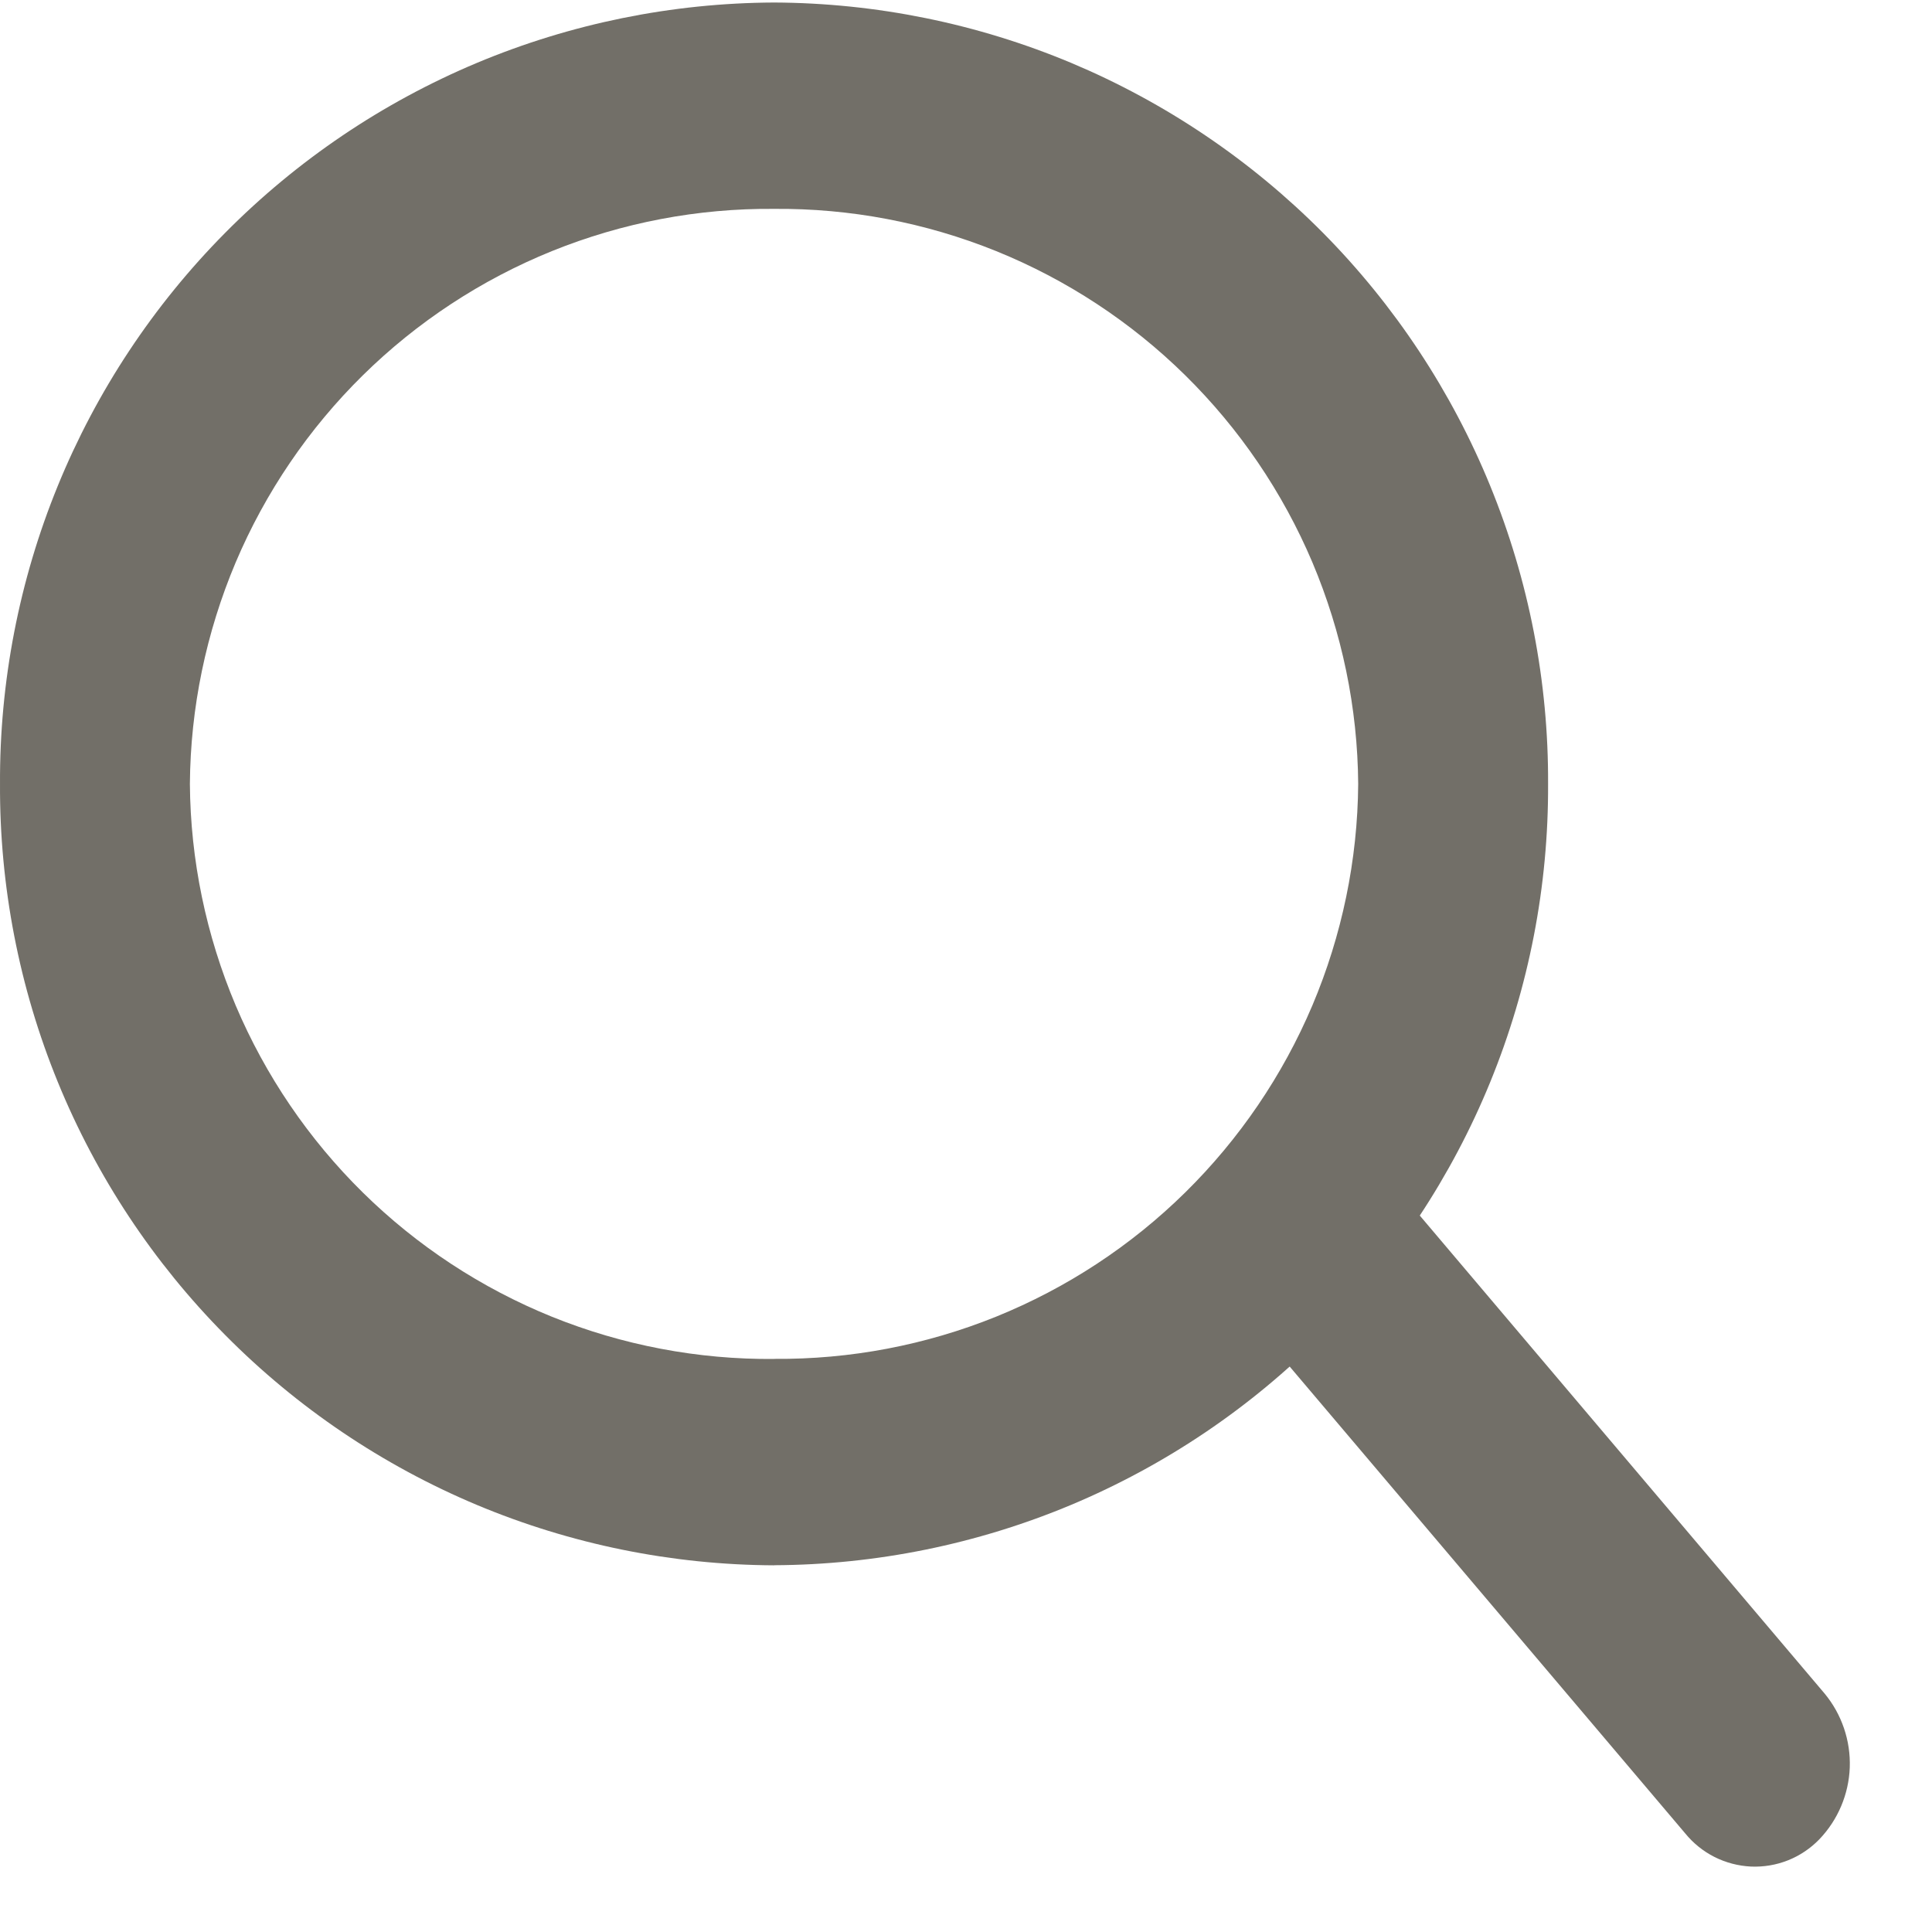
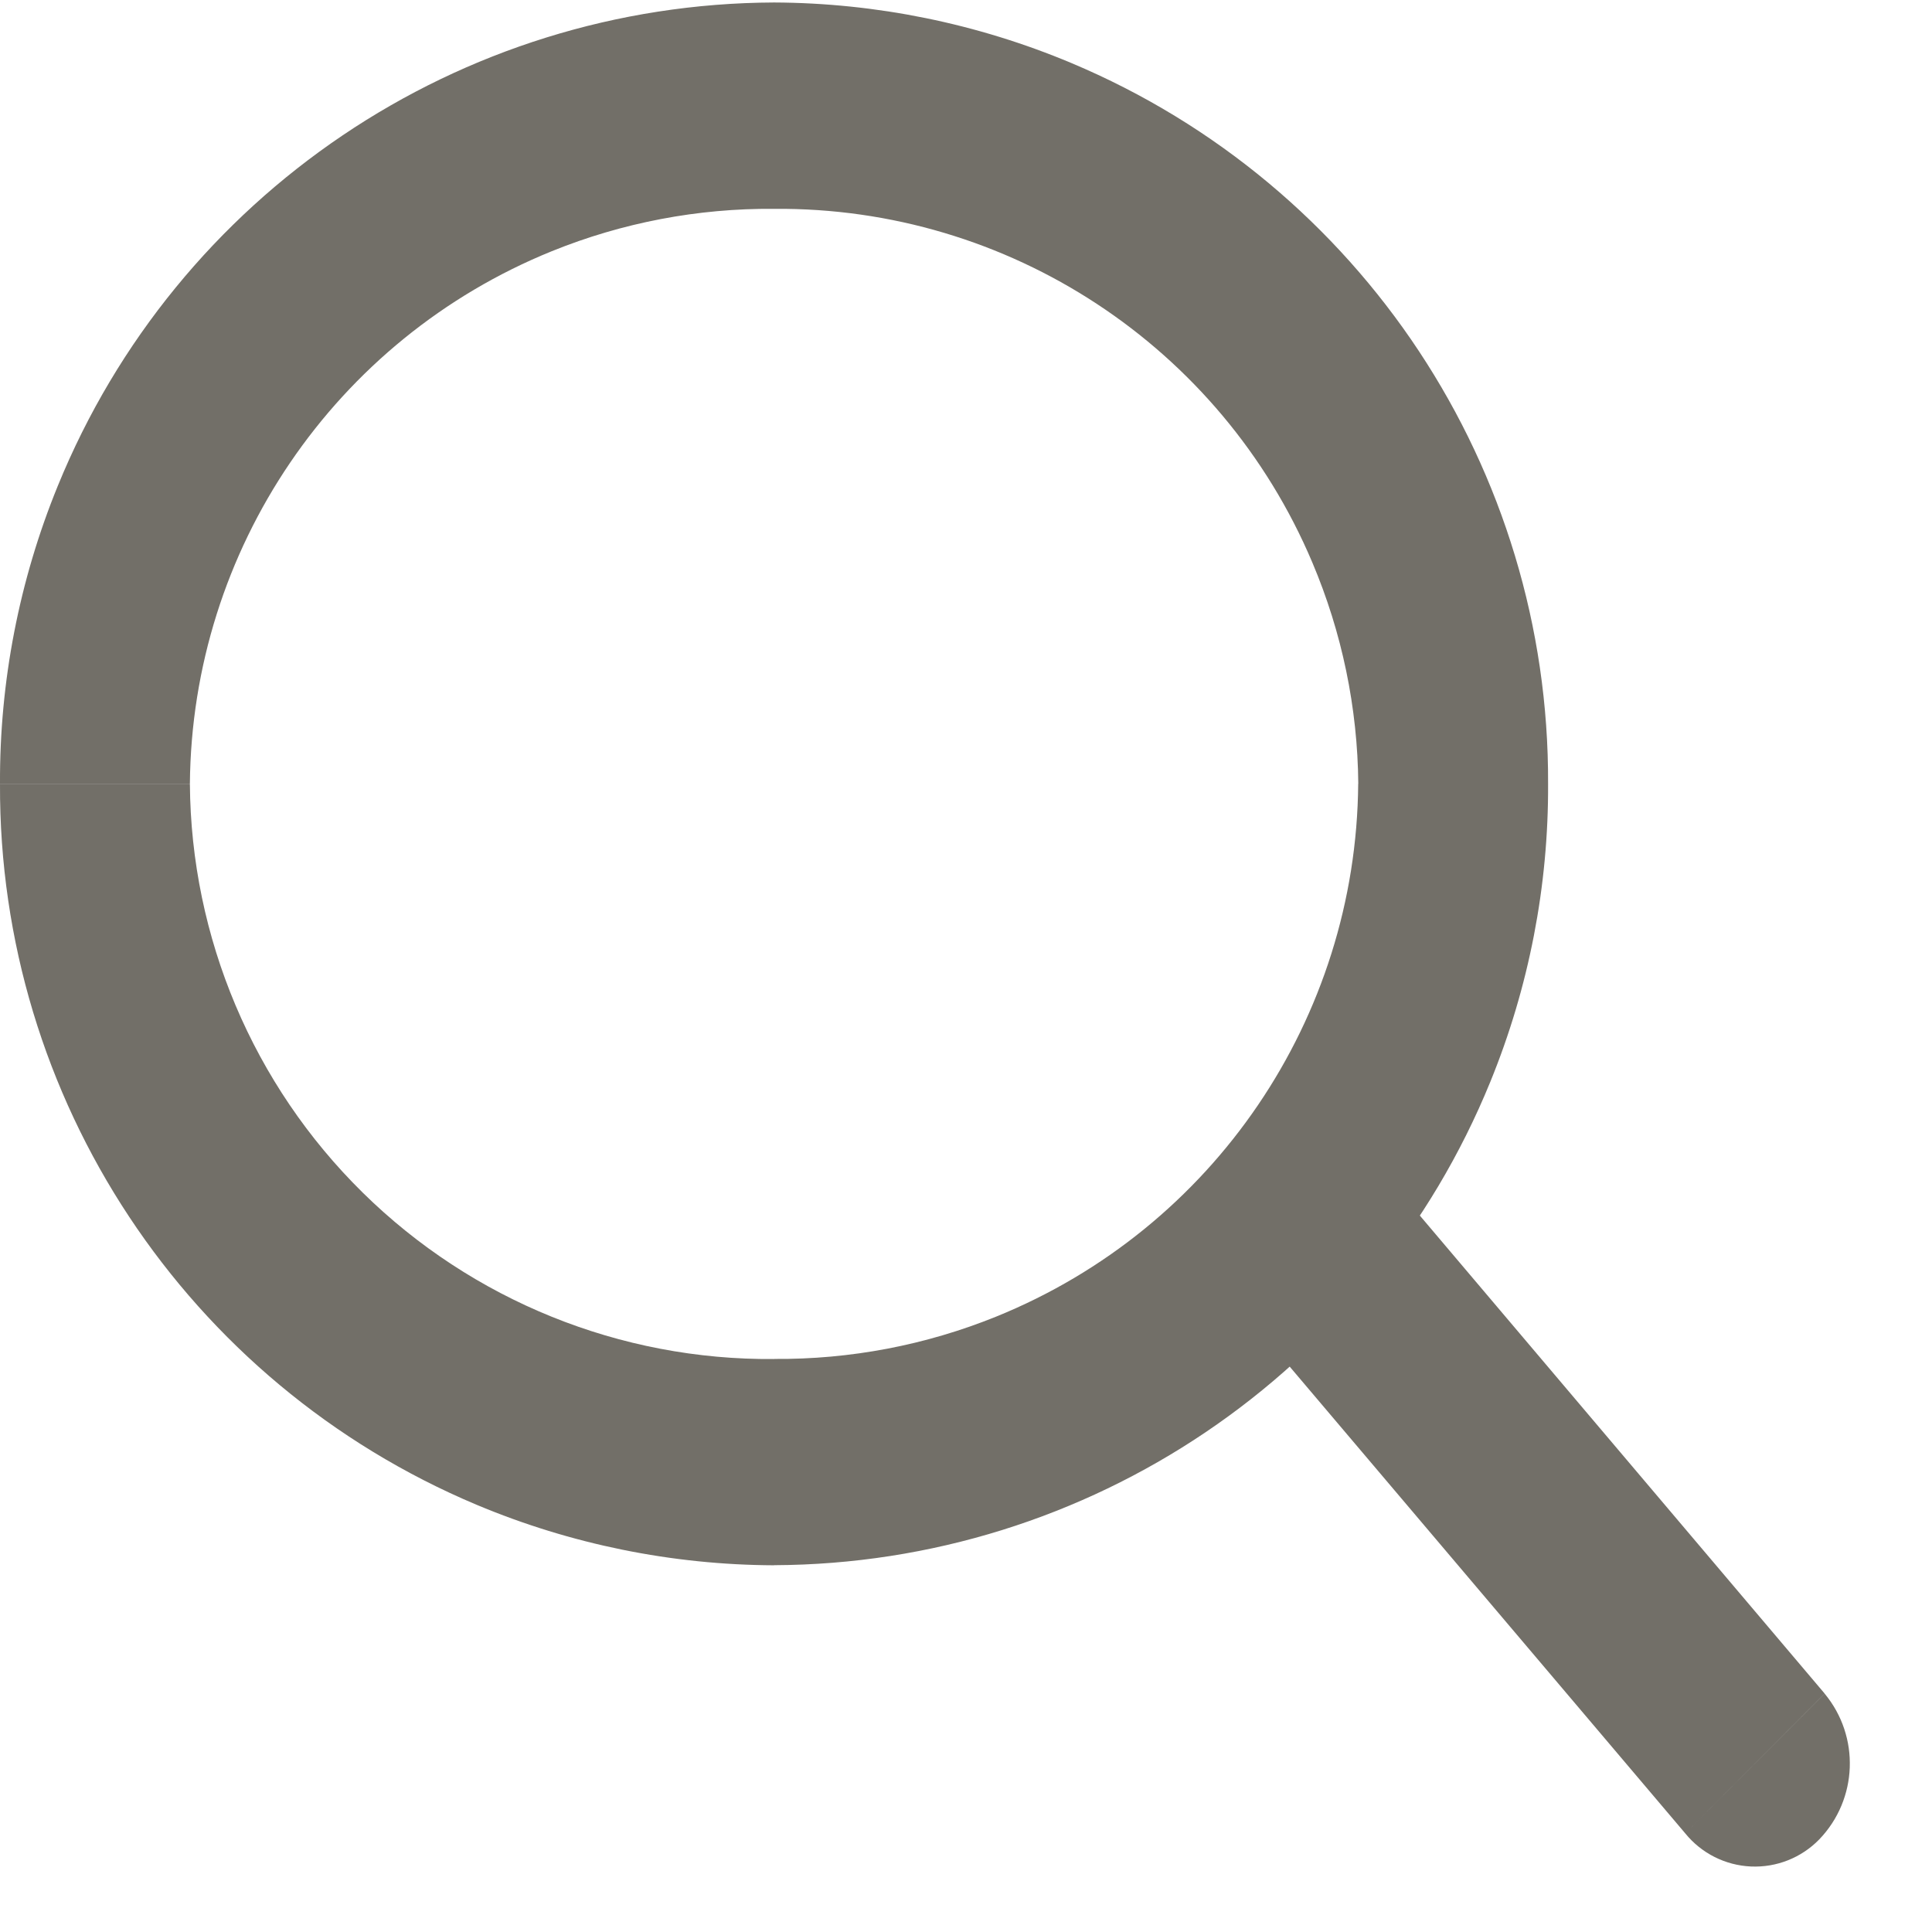
- <svg xmlns="http://www.w3.org/2000/svg" width="21" height="21" viewBox="0 0 21 21" fill="none">
-   <path d="M8.414 16.986C9.523 16.981 10.621 16.758 11.645 16.329C12.669 15.899 13.598 15.272 14.379 14.483C15.16 13.695 15.779 12.76 16.199 11.732C16.619 10.704 16.832 9.603 16.827 8.493H14.763C14.757 9.32 14.587 10.139 14.265 10.901C13.942 11.663 13.472 12.354 12.883 12.934C12.293 13.515 11.595 13.973 10.828 14.284C10.061 14.594 9.241 14.75 8.414 14.743V16.986ZM16.827 8.493C16.832 7.382 16.618 6.282 16.198 5.254C15.778 4.226 15.16 3.291 14.379 2.502C13.597 1.714 12.668 1.087 11.645 0.657C10.621 0.228 9.523 0.005 8.414 0V2.243C9.241 2.236 10.061 2.392 10.828 2.702C11.595 3.013 12.293 3.471 12.883 4.052C13.472 4.632 13.942 5.323 14.265 6.085C14.587 6.848 14.757 7.666 14.763 8.494L16.827 8.493ZM8.414 0C7.304 0.005 6.206 0.228 5.182 0.657C4.158 1.087 3.229 1.714 2.448 2.503C1.667 3.291 1.048 4.226 0.628 5.254C0.208 6.282 -0.005 7.383 9.32032e-05 8.494H2.064C2.07 7.666 2.24 6.848 2.562 6.085C2.885 5.323 3.355 4.632 3.944 4.052C4.534 3.471 5.232 3.013 5.999 2.702C6.766 2.392 7.586 2.236 8.414 2.243V0ZM9.32032e-05 8.494C-0.005 9.604 0.208 10.705 0.628 11.733C1.048 12.761 1.667 13.696 2.448 14.484C3.229 15.273 4.158 15.9 5.182 16.33C6.206 16.759 7.304 16.982 8.414 16.987V14.744C7.586 14.751 6.766 14.595 5.999 14.285C5.232 13.974 4.534 13.516 3.944 12.935C3.355 12.355 2.885 11.664 2.562 10.902C2.24 10.139 2.07 9.321 2.064 8.494H9.32032e-05Z" transform="translate(0 0.0273438)" fill="#726F68" />
-   <path d="M1.791 0.362C1.705 0.255 1.596 0.167 1.473 0.105C1.35 0.042 1.215 0.007 1.077 0.001C0.939 -0.005 0.801 0.018 0.673 0.069C0.545 0.12 0.429 0.198 0.333 0.297C0.13 0.508 0.012 0.785 0.001 1.078C-0.01 1.37 0.087 1.656 0.273 1.881L1.791 0.362ZM4.784 7.205C4.871 7.312 4.98 7.4 5.103 7.462C5.226 7.524 5.361 7.559 5.498 7.566C5.636 7.572 5.774 7.549 5.902 7.498C6.03 7.447 6.146 7.369 6.242 7.27C6.444 7.059 6.562 6.781 6.573 6.489C6.583 6.197 6.486 5.911 6.3 5.686L4.784 7.205ZM0.273 1.881L4.784 7.205L6.3 5.686L1.791 0.362L0.273 1.881Z" transform="translate(13.5332 12.7227)" fill="#726F68" />
+ <svg xmlns="http://www.w3.org/2000/svg" width="21" height="21" fill="none">
+   <path d="M8.414 17.013a8.446 8.446 0 0 0 7.785-5.254 8.458 8.458 0 0 0 .628-3.24h-2.064a6.303 6.303 0 0 1-3.935 5.792 6.295 6.295 0 0 1-2.414.46v2.242zm8.413-8.493A8.46 8.46 0 0 0 11.645.685 8.445 8.445 0 0 0 8.414.027V2.27a6.294 6.294 0 0 1 5.85 3.843c.323.762.493 1.58.5 2.408l2.063-.001zM8.414.027A8.445 8.445 0 0 0 .628 5.282 8.458 8.458 0 0 0 0 8.52h2.064A6.304 6.304 0 0 1 5.999 2.73a6.294 6.294 0 0 1 2.415-.46V.027zM0 8.521a8.459 8.459 0 0 0 5.182 7.836 8.446 8.446 0 0 0 3.232.657v-2.242a6.295 6.295 0 0 1-6.35-6.251H0z" fill="#726F68" />
+   <path d="M15.325 13.085a.975.975 0 0 0-1.459-.065 1.19 1.19 0 0 0-.06 1.584l1.519-1.52zm2.993 6.843a.975.975 0 0 0 1.457.065 1.19 1.19 0 0 0 .058-1.584l-1.515 1.519zm-4.512-5.324l4.512 5.324 1.515-1.52-4.508-5.323-1.519 1.519z" fill="#726F68" />
</svg>
